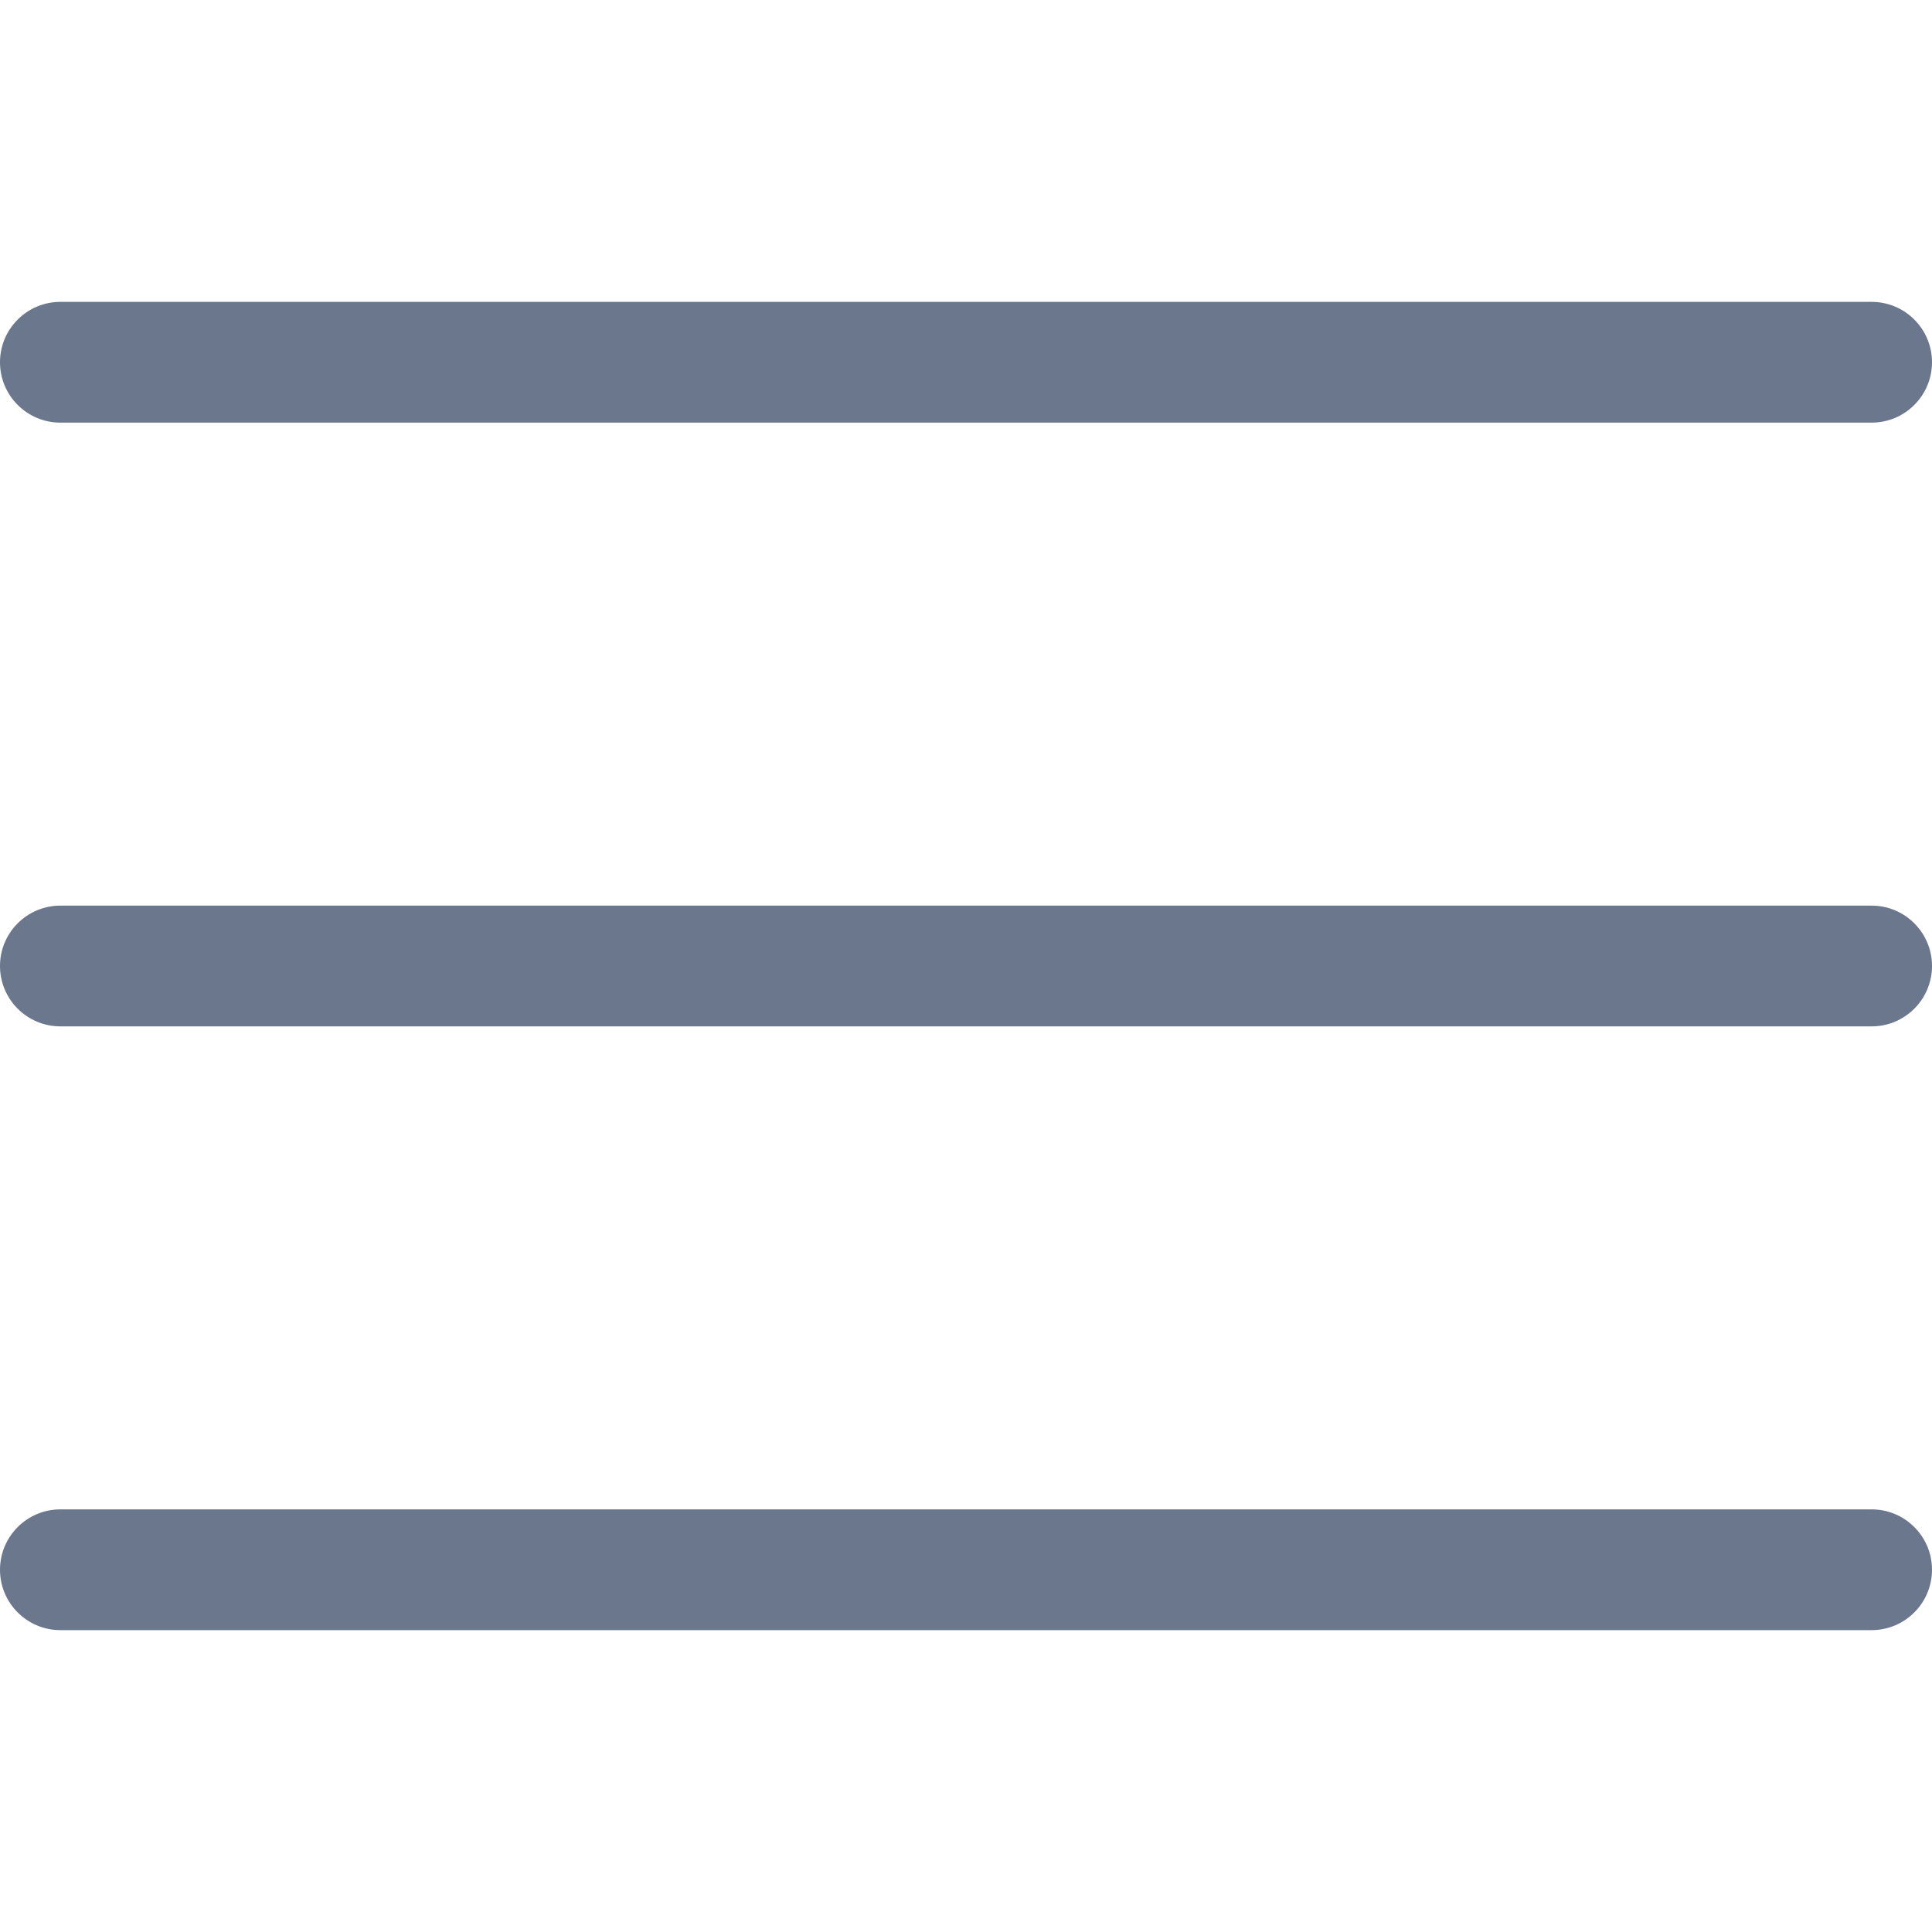
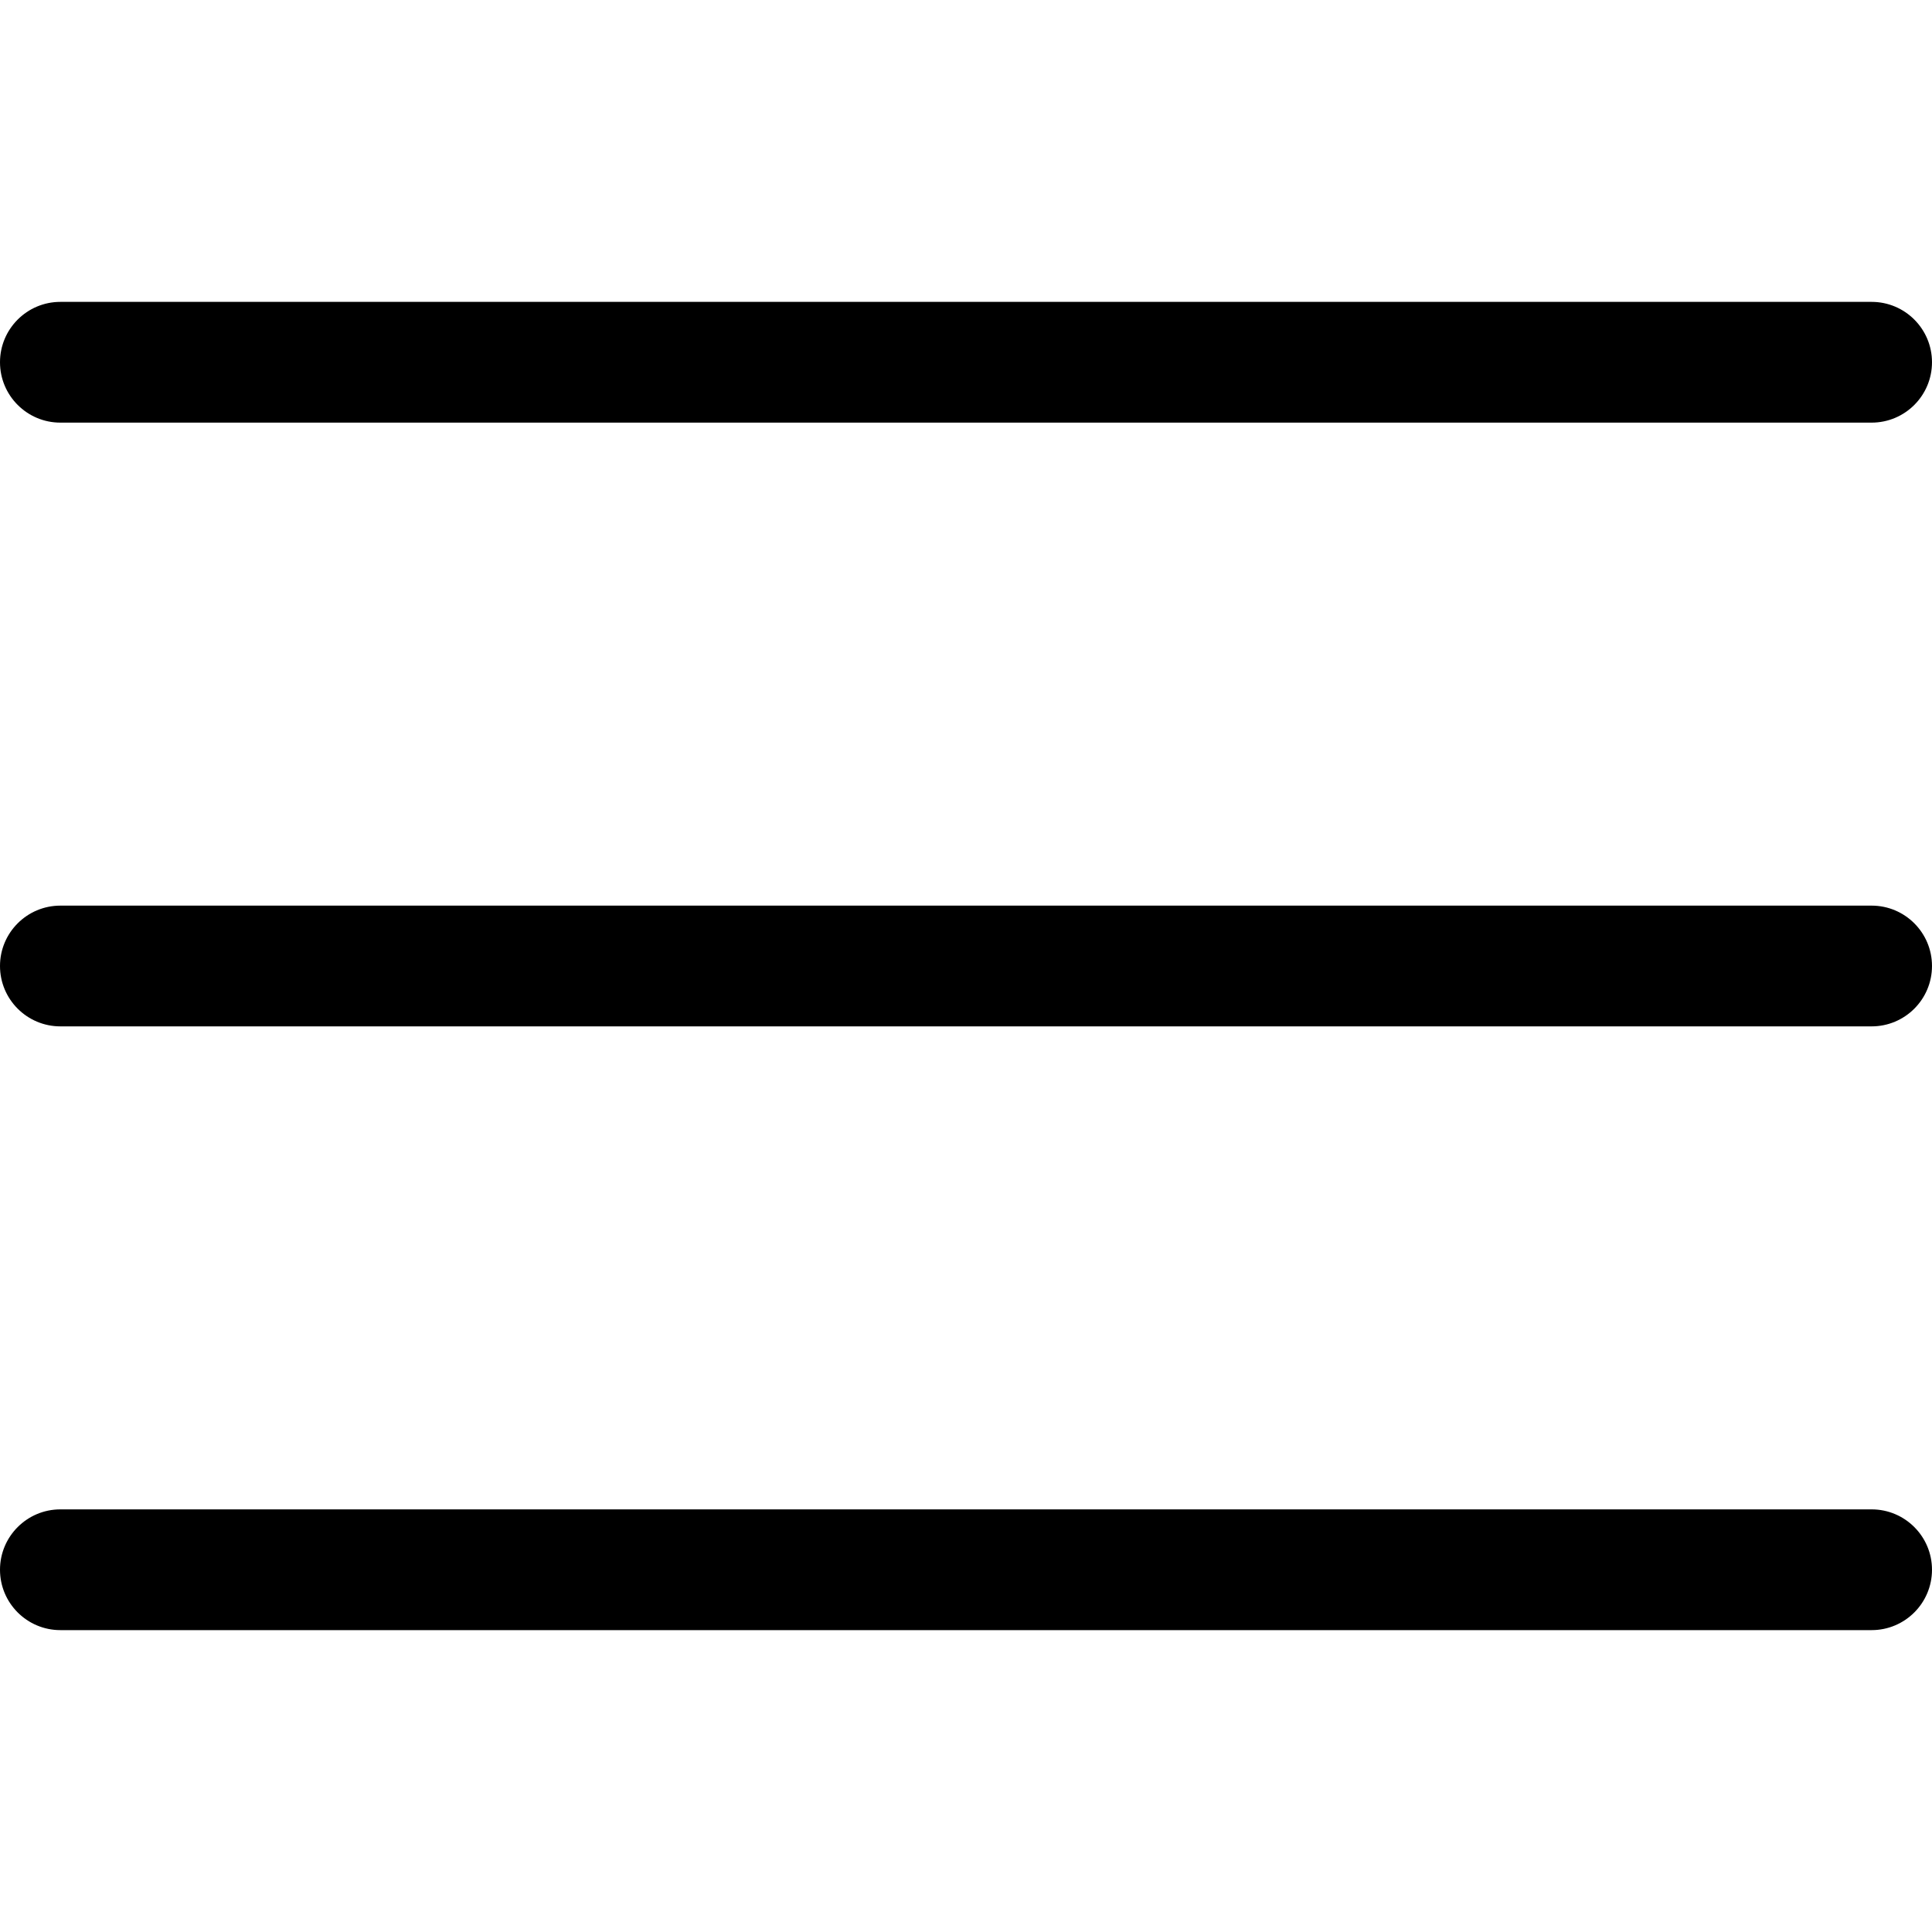
<svg xmlns="http://www.w3.org/2000/svg" version="1.1" id="Capa_1" x="0px" y="0px" viewBox="0 0 384.97 384.97" style="enable-background:new 0 0 384.97 384.97;" xml:space="preserve">
  <g>
    <g id="Menu">
-       <path fill="#6b778c" d="M12.03,84.212h360.909c6.641,0,12.03-5.39,12.03-12.03c0-6.641-5.39-12.03-12.03-12.03H12.03    C5.39,60.152,0,65.541,0,72.182C0,78.823,5.39,84.212,12.03,84.212z" />
-       <path fill="#6b778c" d="M372.939,180.455H12.03c-6.641,0-12.03,5.39-12.03,12.03s5.39,12.03,12.03,12.03h360.909c6.641,0,12.03-5.39,12.03-12.03    S379.58,180.455,372.939,180.455z" />
-       <path fill="#6b778c" d="M372.939,300.758H12.03c-6.641,0-12.03,5.39-12.03,12.03c0,6.641,5.39,12.03,12.03,12.03h360.909    c6.641,0,12.03-5.39,12.03-12.03C384.97,306.147,379.58,300.758,372.939,300.758z" />
+       <path d="M12.03,84.212h360.909c6.641,0,12.03-5.39,12.03-12.03c0-6.641-5.39-12.03-12.03-12.03H12.03    C5.39,60.152,0,65.541,0,72.182C0,78.823,5.39,84.212,12.03,84.212z" />
+       <path d="M372.939,180.455H12.03c-6.641,0-12.03,5.39-12.03,12.03s5.39,12.03,12.03,12.03h360.909c6.641,0,12.03-5.39,12.03-12.03    S379.58,180.455,372.939,180.455z" />
+       <path d="M372.939,300.758H12.03c-6.641,0-12.03,5.39-12.03,12.03c0,6.641,5.39,12.03,12.03,12.03h360.909    c6.641,0,12.03-5.39,12.03-12.03C384.97,306.147,379.58,300.758,372.939,300.758z" />
    </g>
    <g>
	</g>
    <g>
	</g>
    <g>
	</g>
    <g>
	</g>
    <g>
	</g>
    <g>
	</g>
  </g>
  <g>
</g>
  <g>
</g>
  <g>
</g>
  <g>
</g>
  <g>
</g>
  <g>
</g>
  <g>
</g>
  <g>
</g>
  <g>
</g>
  <g>
</g>
  <g>
</g>
  <g>
</g>
  <g>
</g>
  <g>
</g>
  <g>
</g>
</svg>
